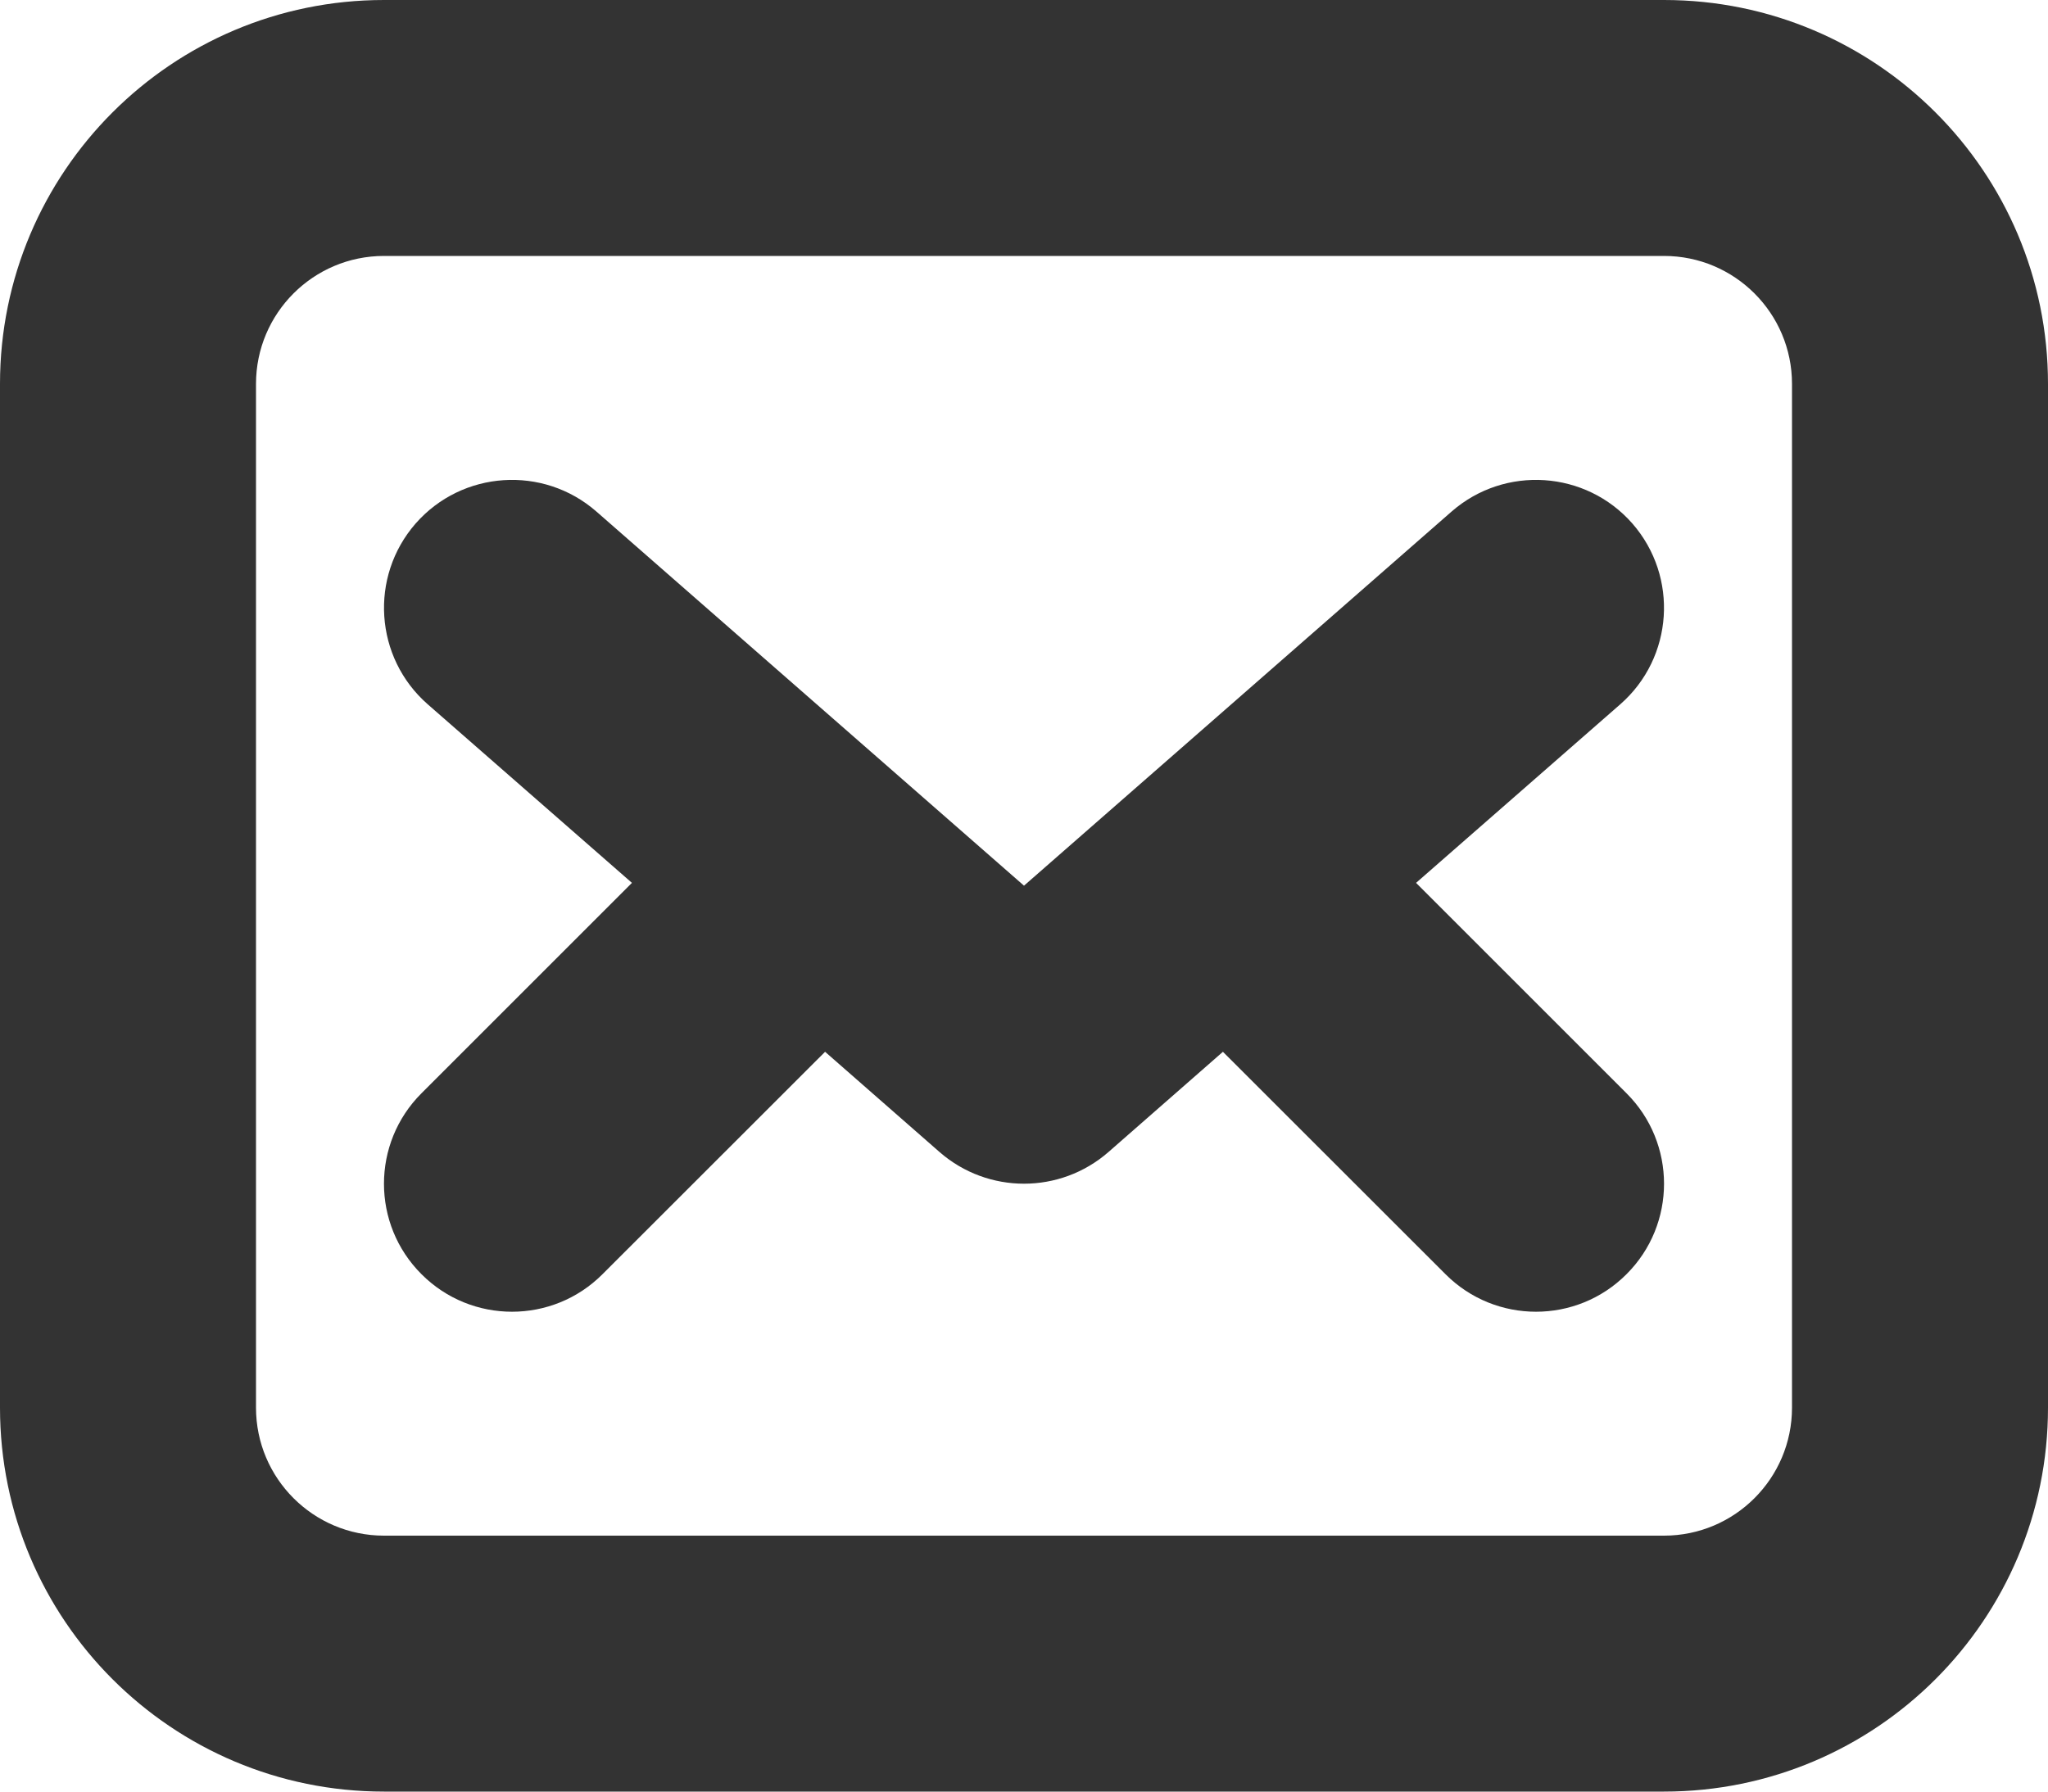
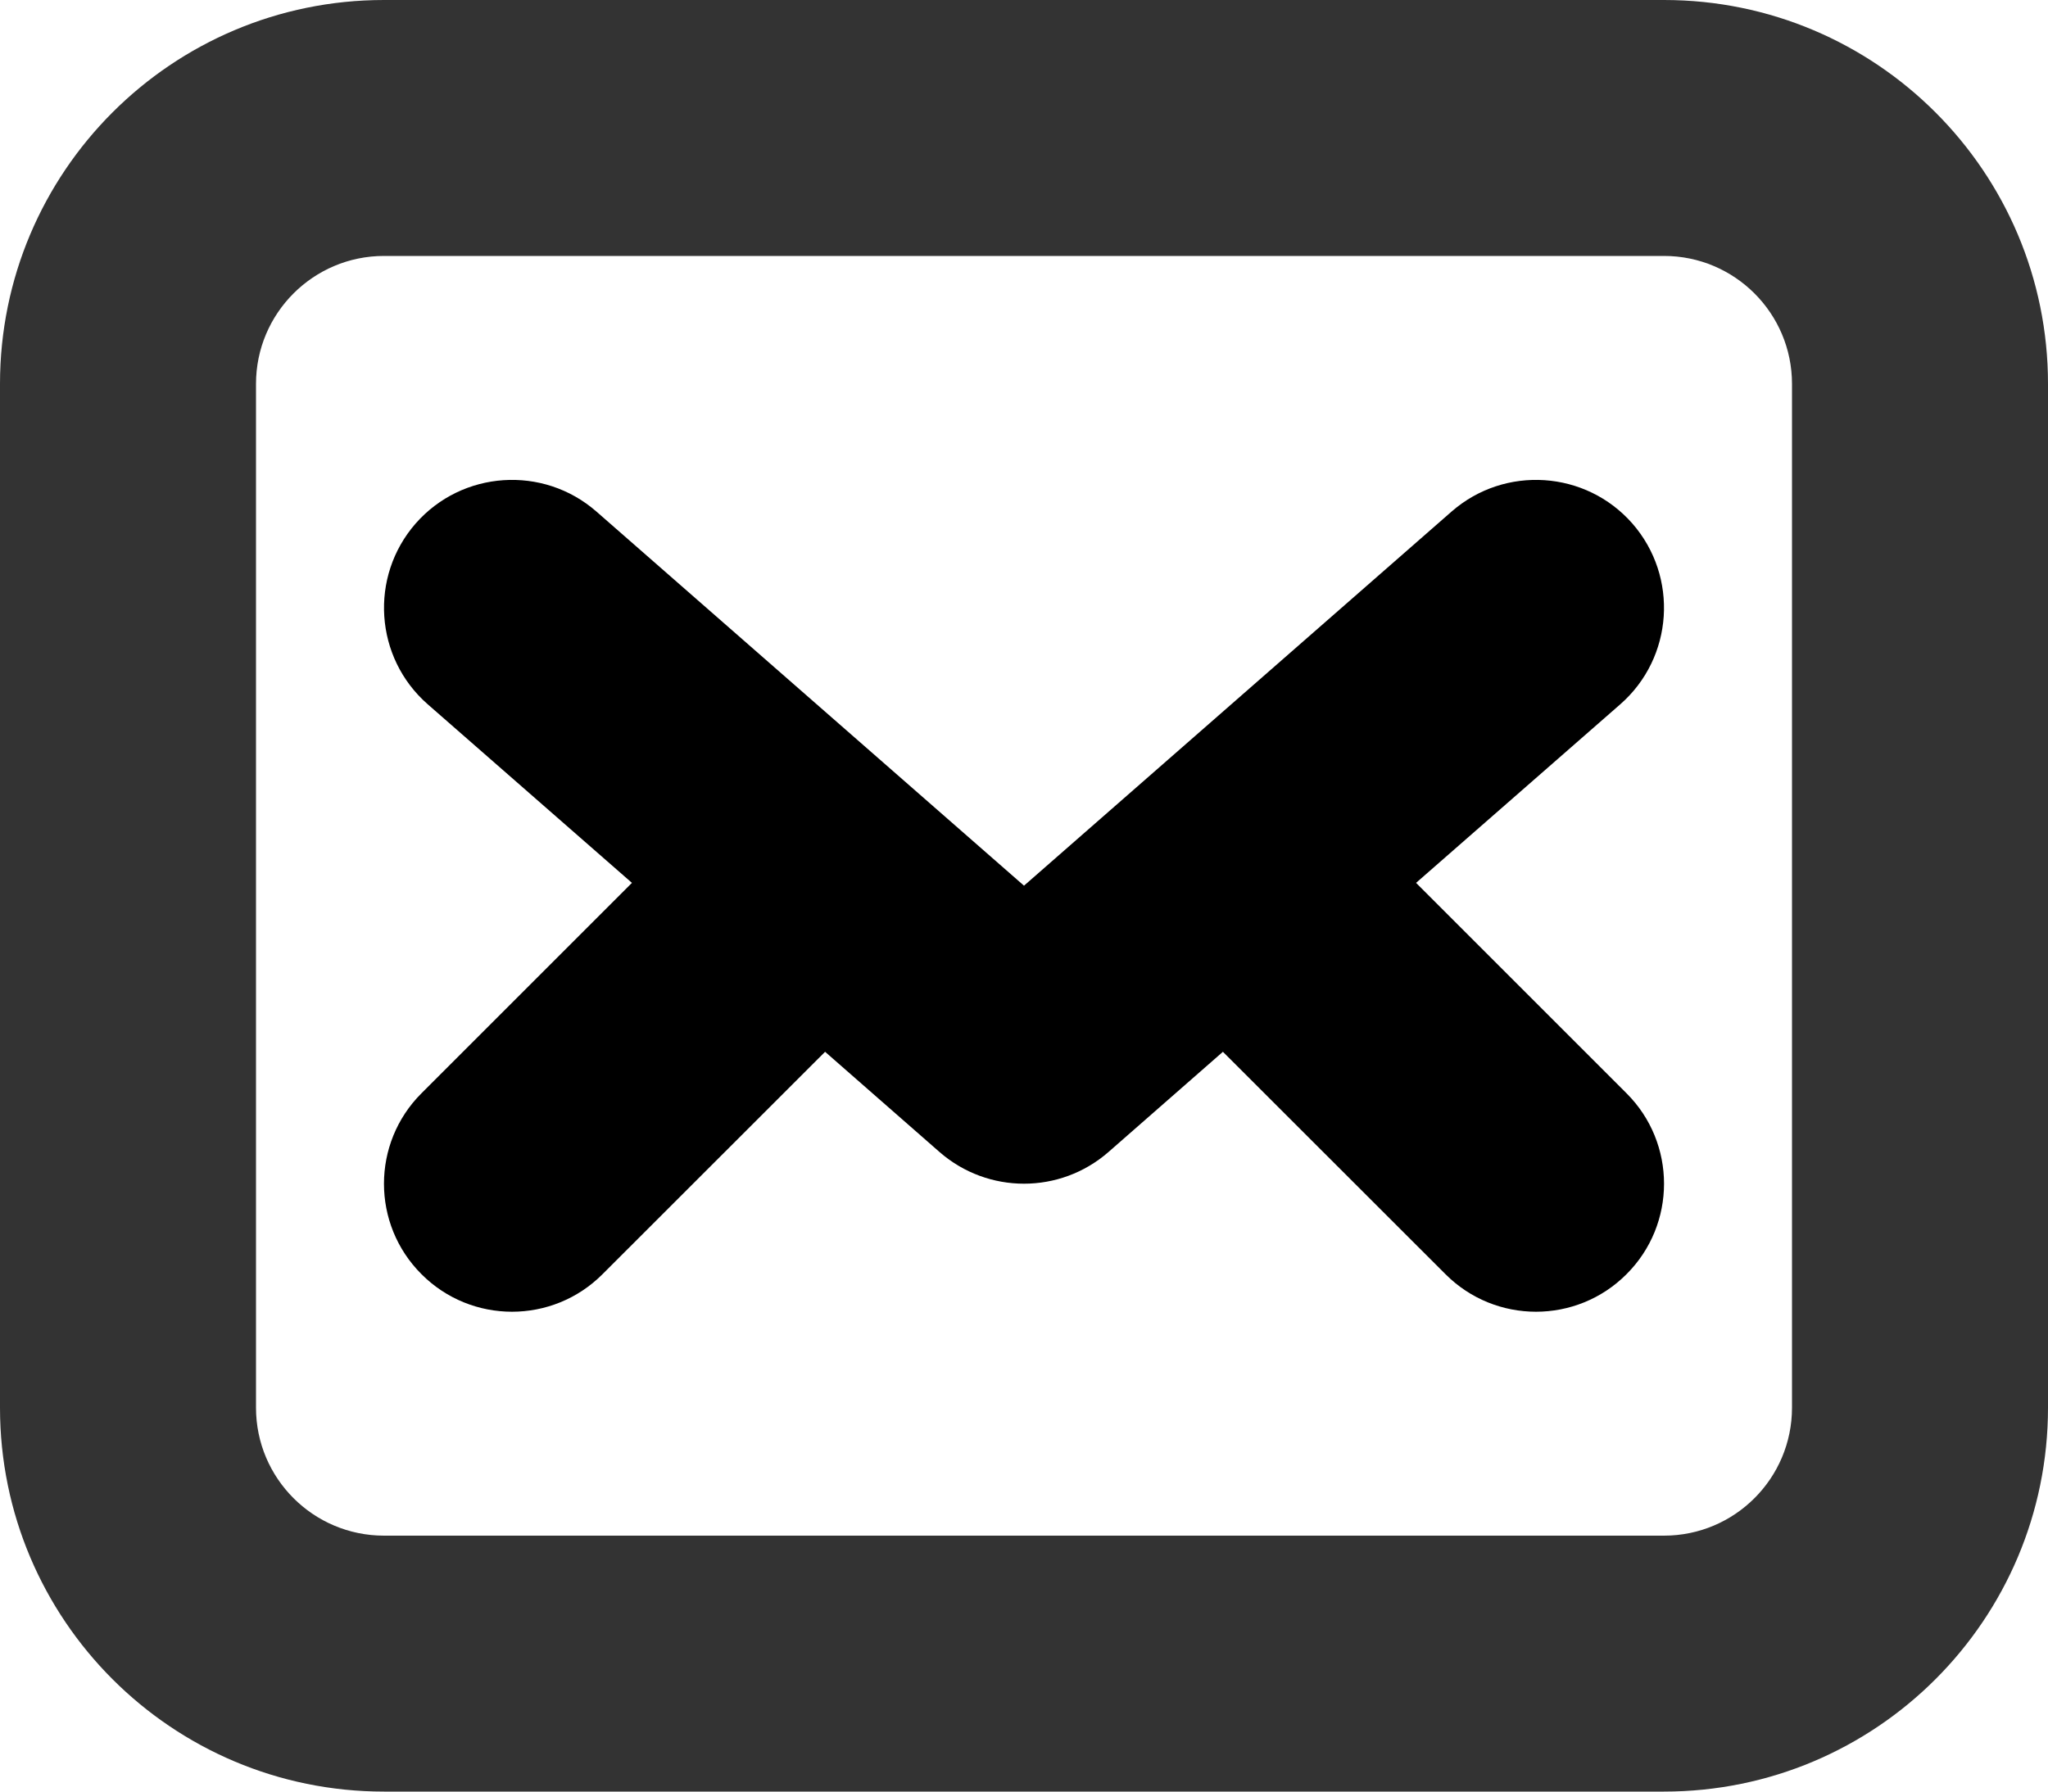
- <svg xmlns="http://www.w3.org/2000/svg" width="16" height="14" viewBox="0 0 16 14" fill="none">
-   <path d="M3.293 8.543C2.902 8.933 2.902 9.567 3.293 9.957C3.683 10.348 4.317 10.348 4.707 9.957L6.446 8.219L7.341 9.003C7.719 9.332 8.281 9.332 8.659 9.003L9.554 8.219L11.293 9.957C11.683 10.348 12.317 10.348 12.707 9.957C13.098 9.567 13.098 8.933 12.707 8.543L11.063 6.899L12.659 5.503C13.074 5.139 13.116 4.507 12.753 4.091C12.389 3.676 11.757 3.634 11.341 3.997L8 6.921L4.659 3.997C4.243 3.634 3.611 3.676 3.247 4.091C2.884 4.507 2.926 5.139 3.341 5.503L4.937 6.899L3.293 8.543Z" fill="#333333" />
+ <svg xmlns="http://www.w3.org/2000/svg" width="16" height="14" viewBox="0 0 16 14">
+   <path d="M3.293 8.543C2.902 8.933 2.902 9.567 3.293 9.957C3.683 10.348 4.317 10.348 4.707 9.957L6.446 8.219L7.341 9.003C7.719 9.332 8.281 9.332 8.659 9.003L9.554 8.219L11.293 9.957C11.683 10.348 12.317 10.348 12.707 9.957C13.098 9.567 13.098 8.933 12.707 8.543L11.063 6.899L12.659 5.503C13.074 5.139 13.116 4.507 12.753 4.091C12.389 3.676 11.757 3.634 11.341 3.997L8 6.921L4.659 3.997C4.243 3.634 3.611 3.676 3.247 4.091C2.884 4.507 2.926 5.139 3.341 5.503L4.937 6.899L3.293 8.543Z" />
  <path fill-rule="evenodd" clip-rule="evenodd" d="M0 3C0 1.343 1.343 0 3 0H13C14.657 0 16 1.343 16 3V11C16 12.657 14.657 14 13 14H3C1.343 14 0 12.657 0 11V3ZM3 2C2.448 2 2 2.448 2 3V11C2 11.552 2.448 12 3 12H13C13.552 12 14 11.552 14 11V3C14 2.448 13.552 2 13 2H3Z" fill="#333333" />
</svg>
